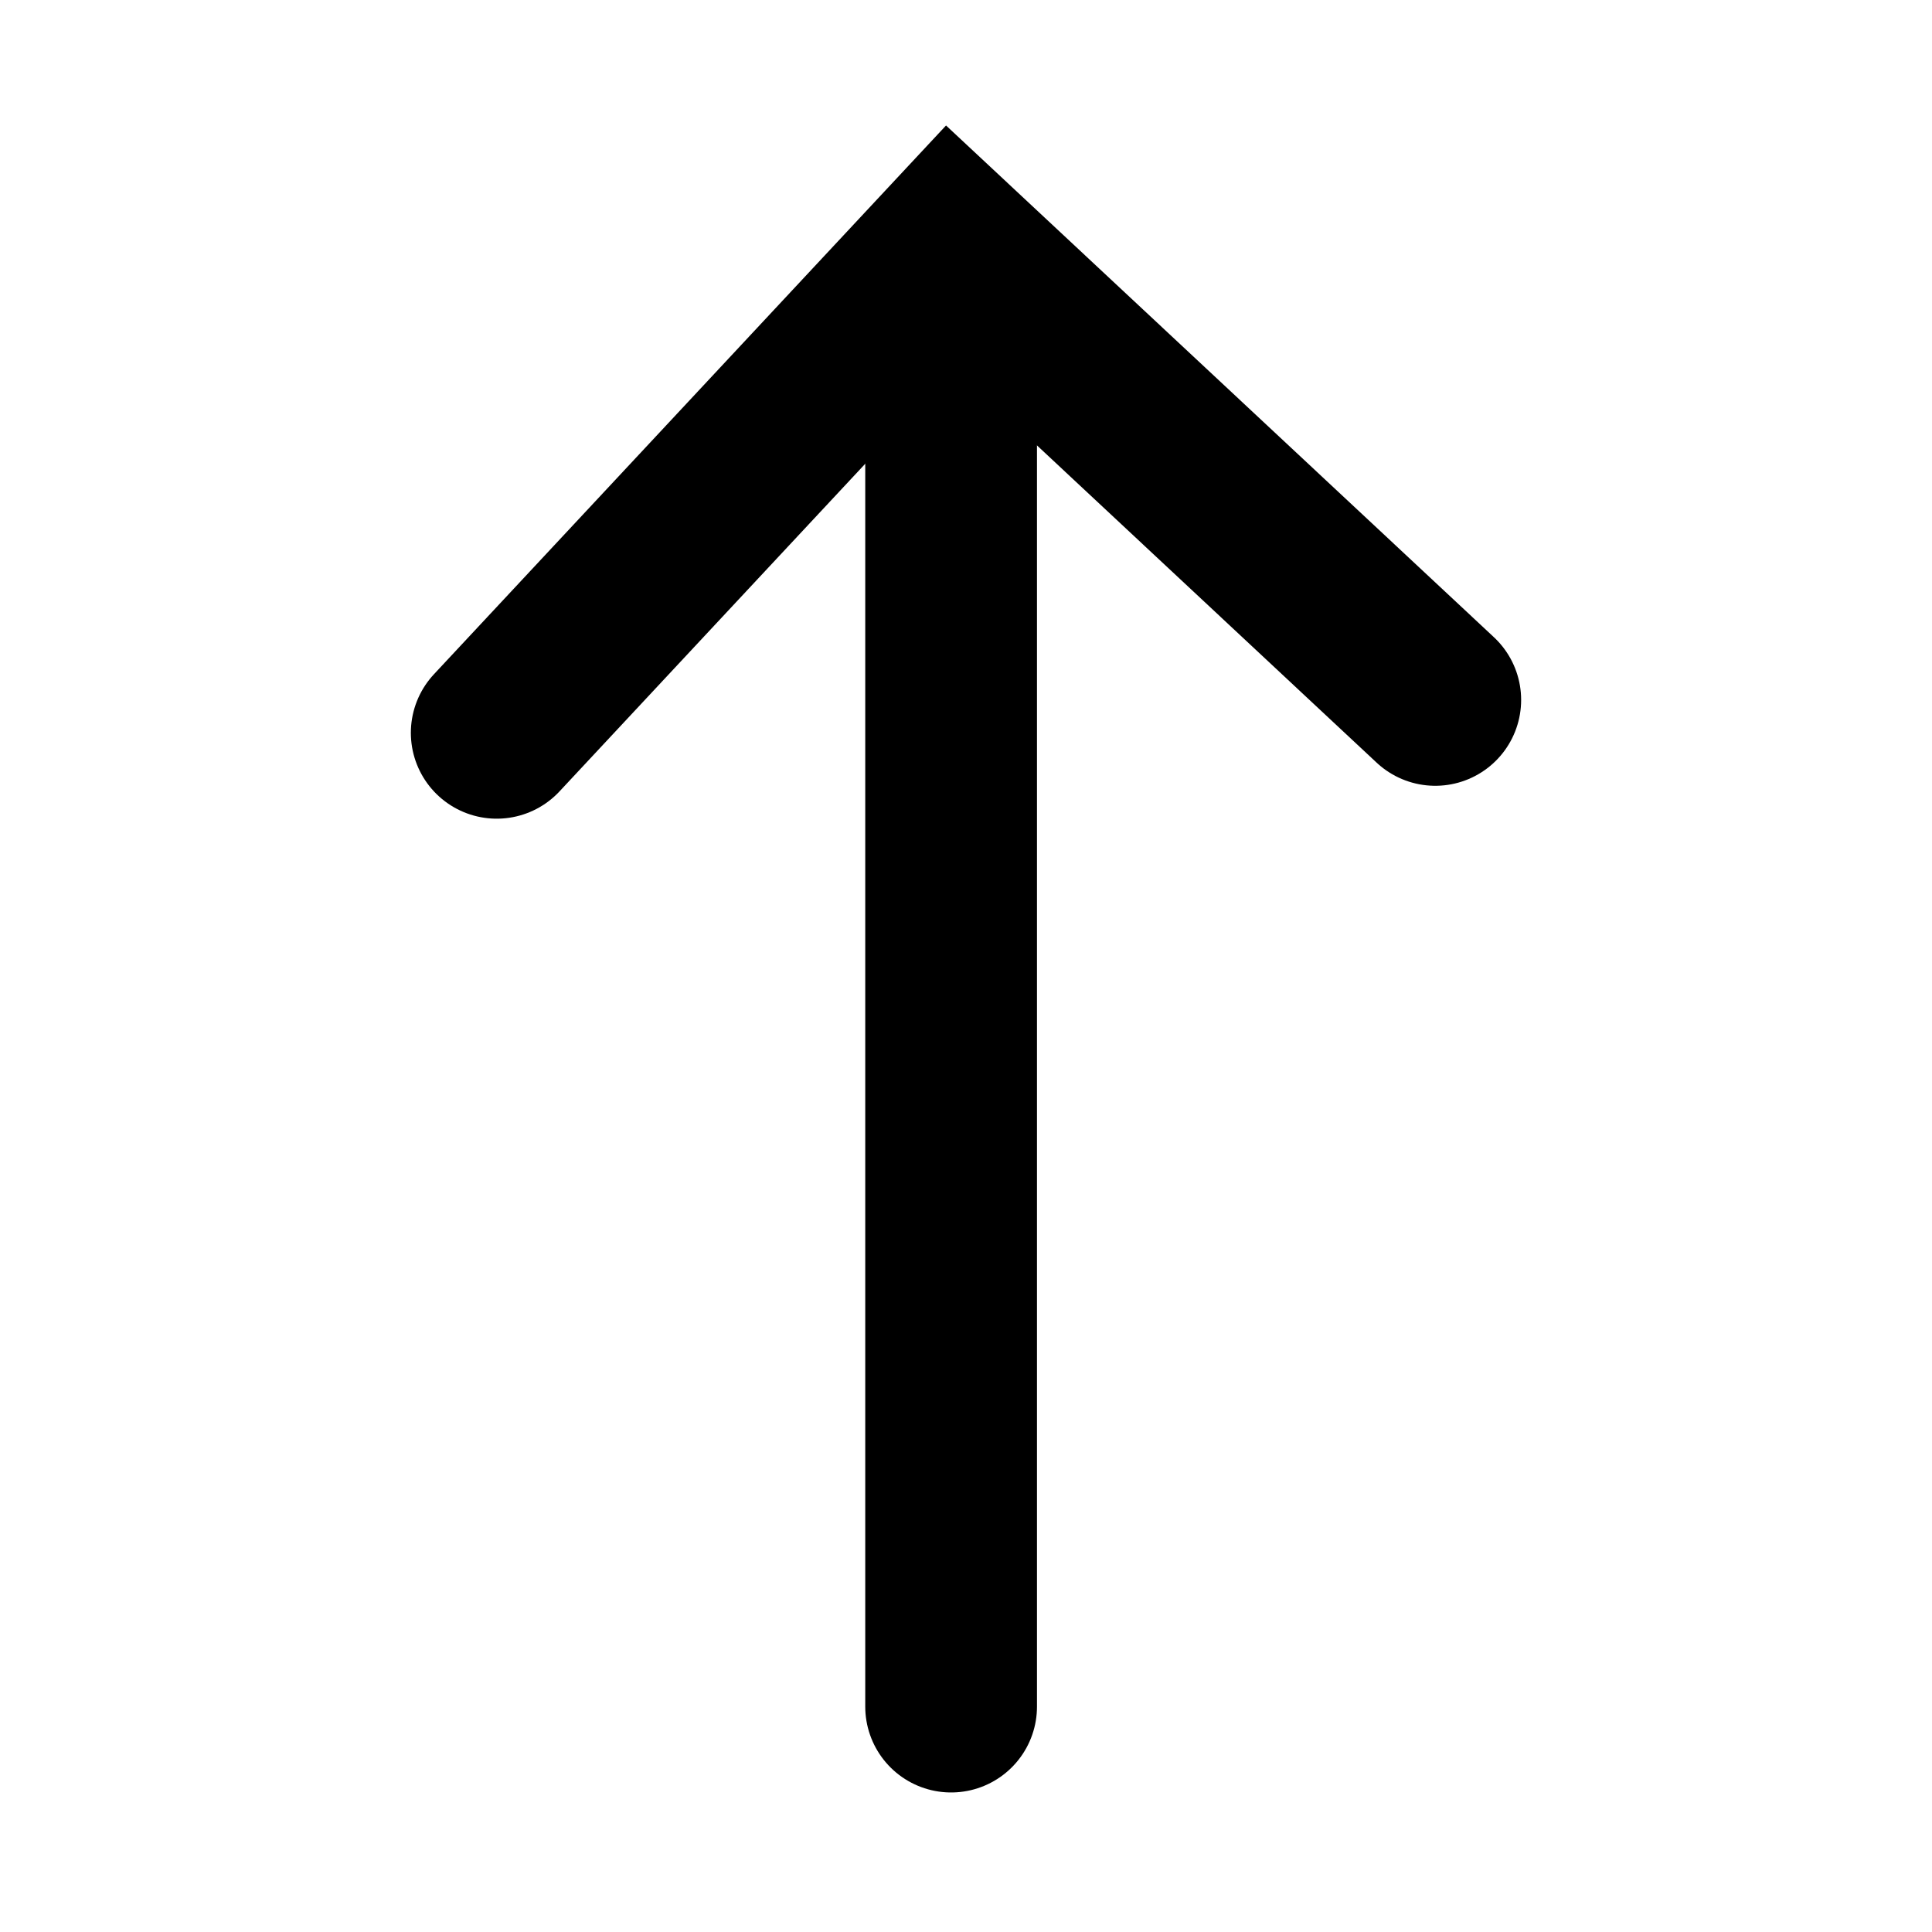
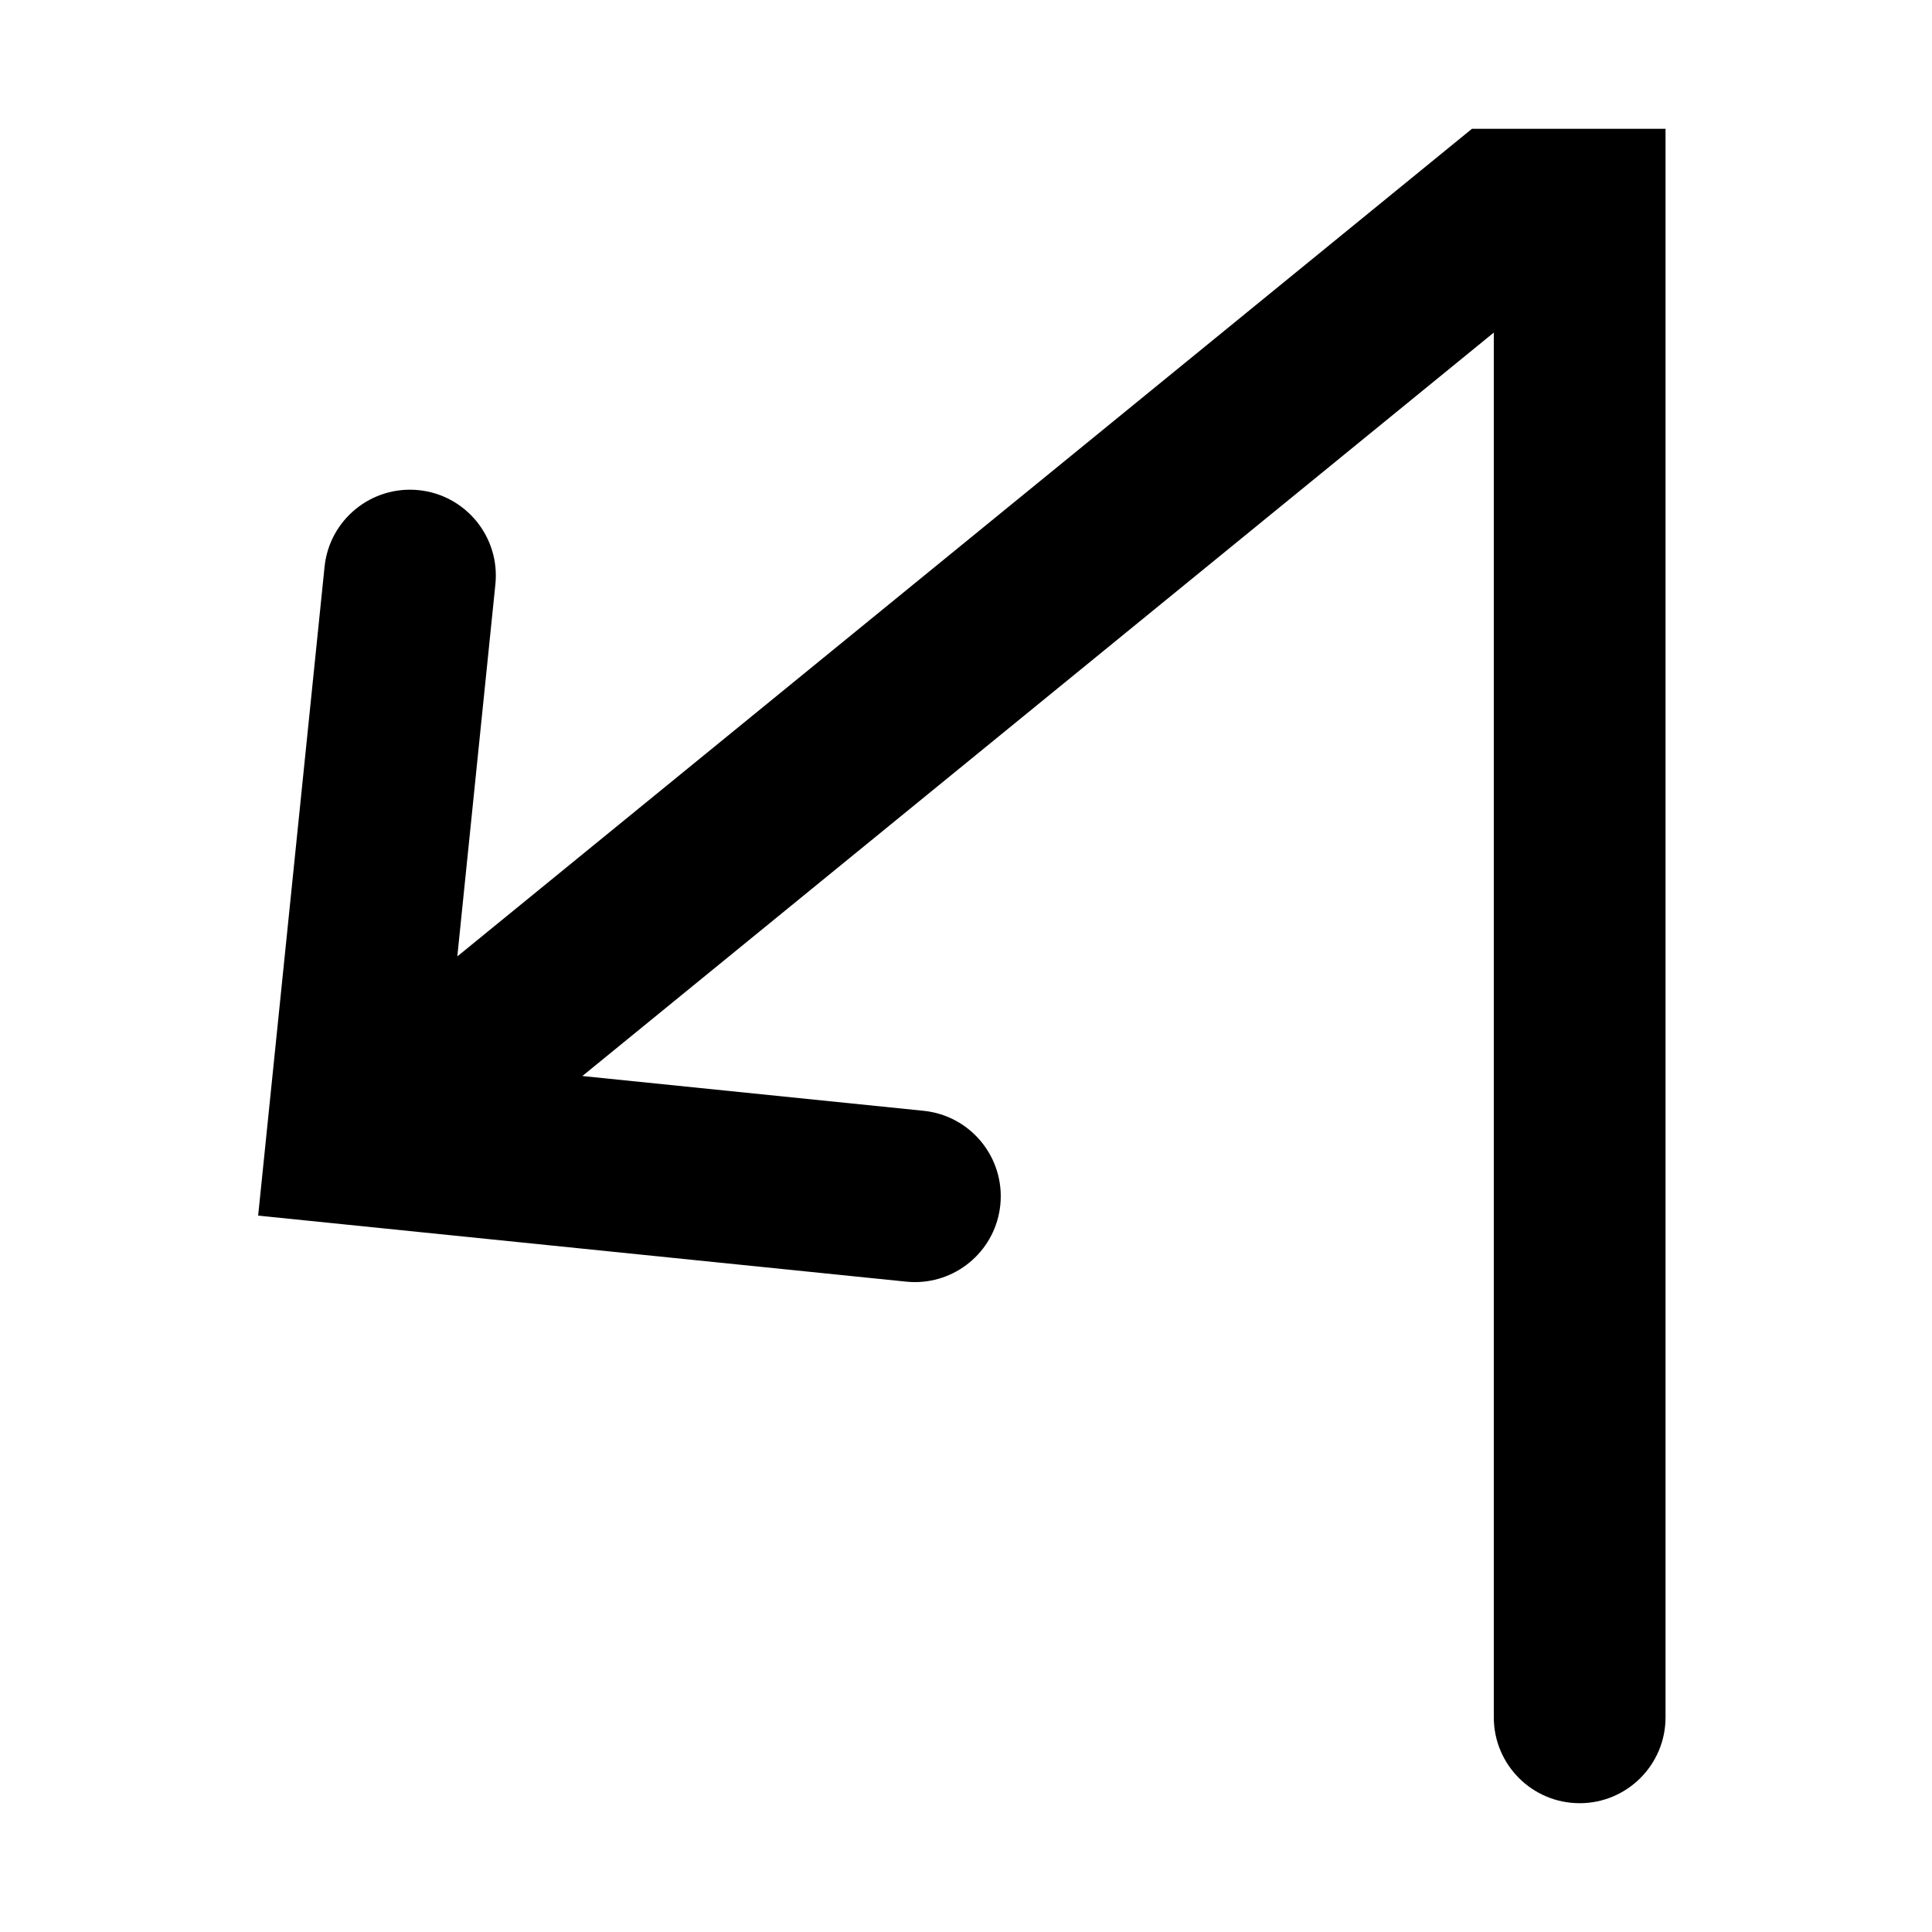
<svg xmlns="http://www.w3.org/2000/svg" version="1.1" id="Layer_1" x="0px" y="0px" width="180px" height="180px" viewBox="0 0 180 180" enable-background="new 0 0 180 180" xml:space="preserve">
-   <g>
-     <path fill="none" stroke="#000000" stroke-width="16" stroke-linecap="round" stroke-miterlimit="10" d="M46.278,68.275L88.528,23   l45.193,42.21" />
-     <path fill="none" stroke="#000000" stroke-width="16" stroke-linecap="round" stroke-miterlimit="10" d="M88.613,30.722V159" />
-   </g>
+   <path d="M137.139,12L42.607,89.106l3.547-34.667c0.45-4.396-2.748-8.323-7.144-8.773c-4.398-0.445-8.323,2.749-8.772,7.144  l-6.187,60.446l60.377,6.152c0.275,0.028,0.549,0.042,0.82,0.042c4.054,0,7.529-3.07,7.949-7.189  c0.447-4.396-2.753-8.322-7.148-8.77l-31.793-3.24l84.918-69.265V160c0,4.418,3.582,8,8,8s8-3.582,8-8V12H137.139z" />
</svg>
